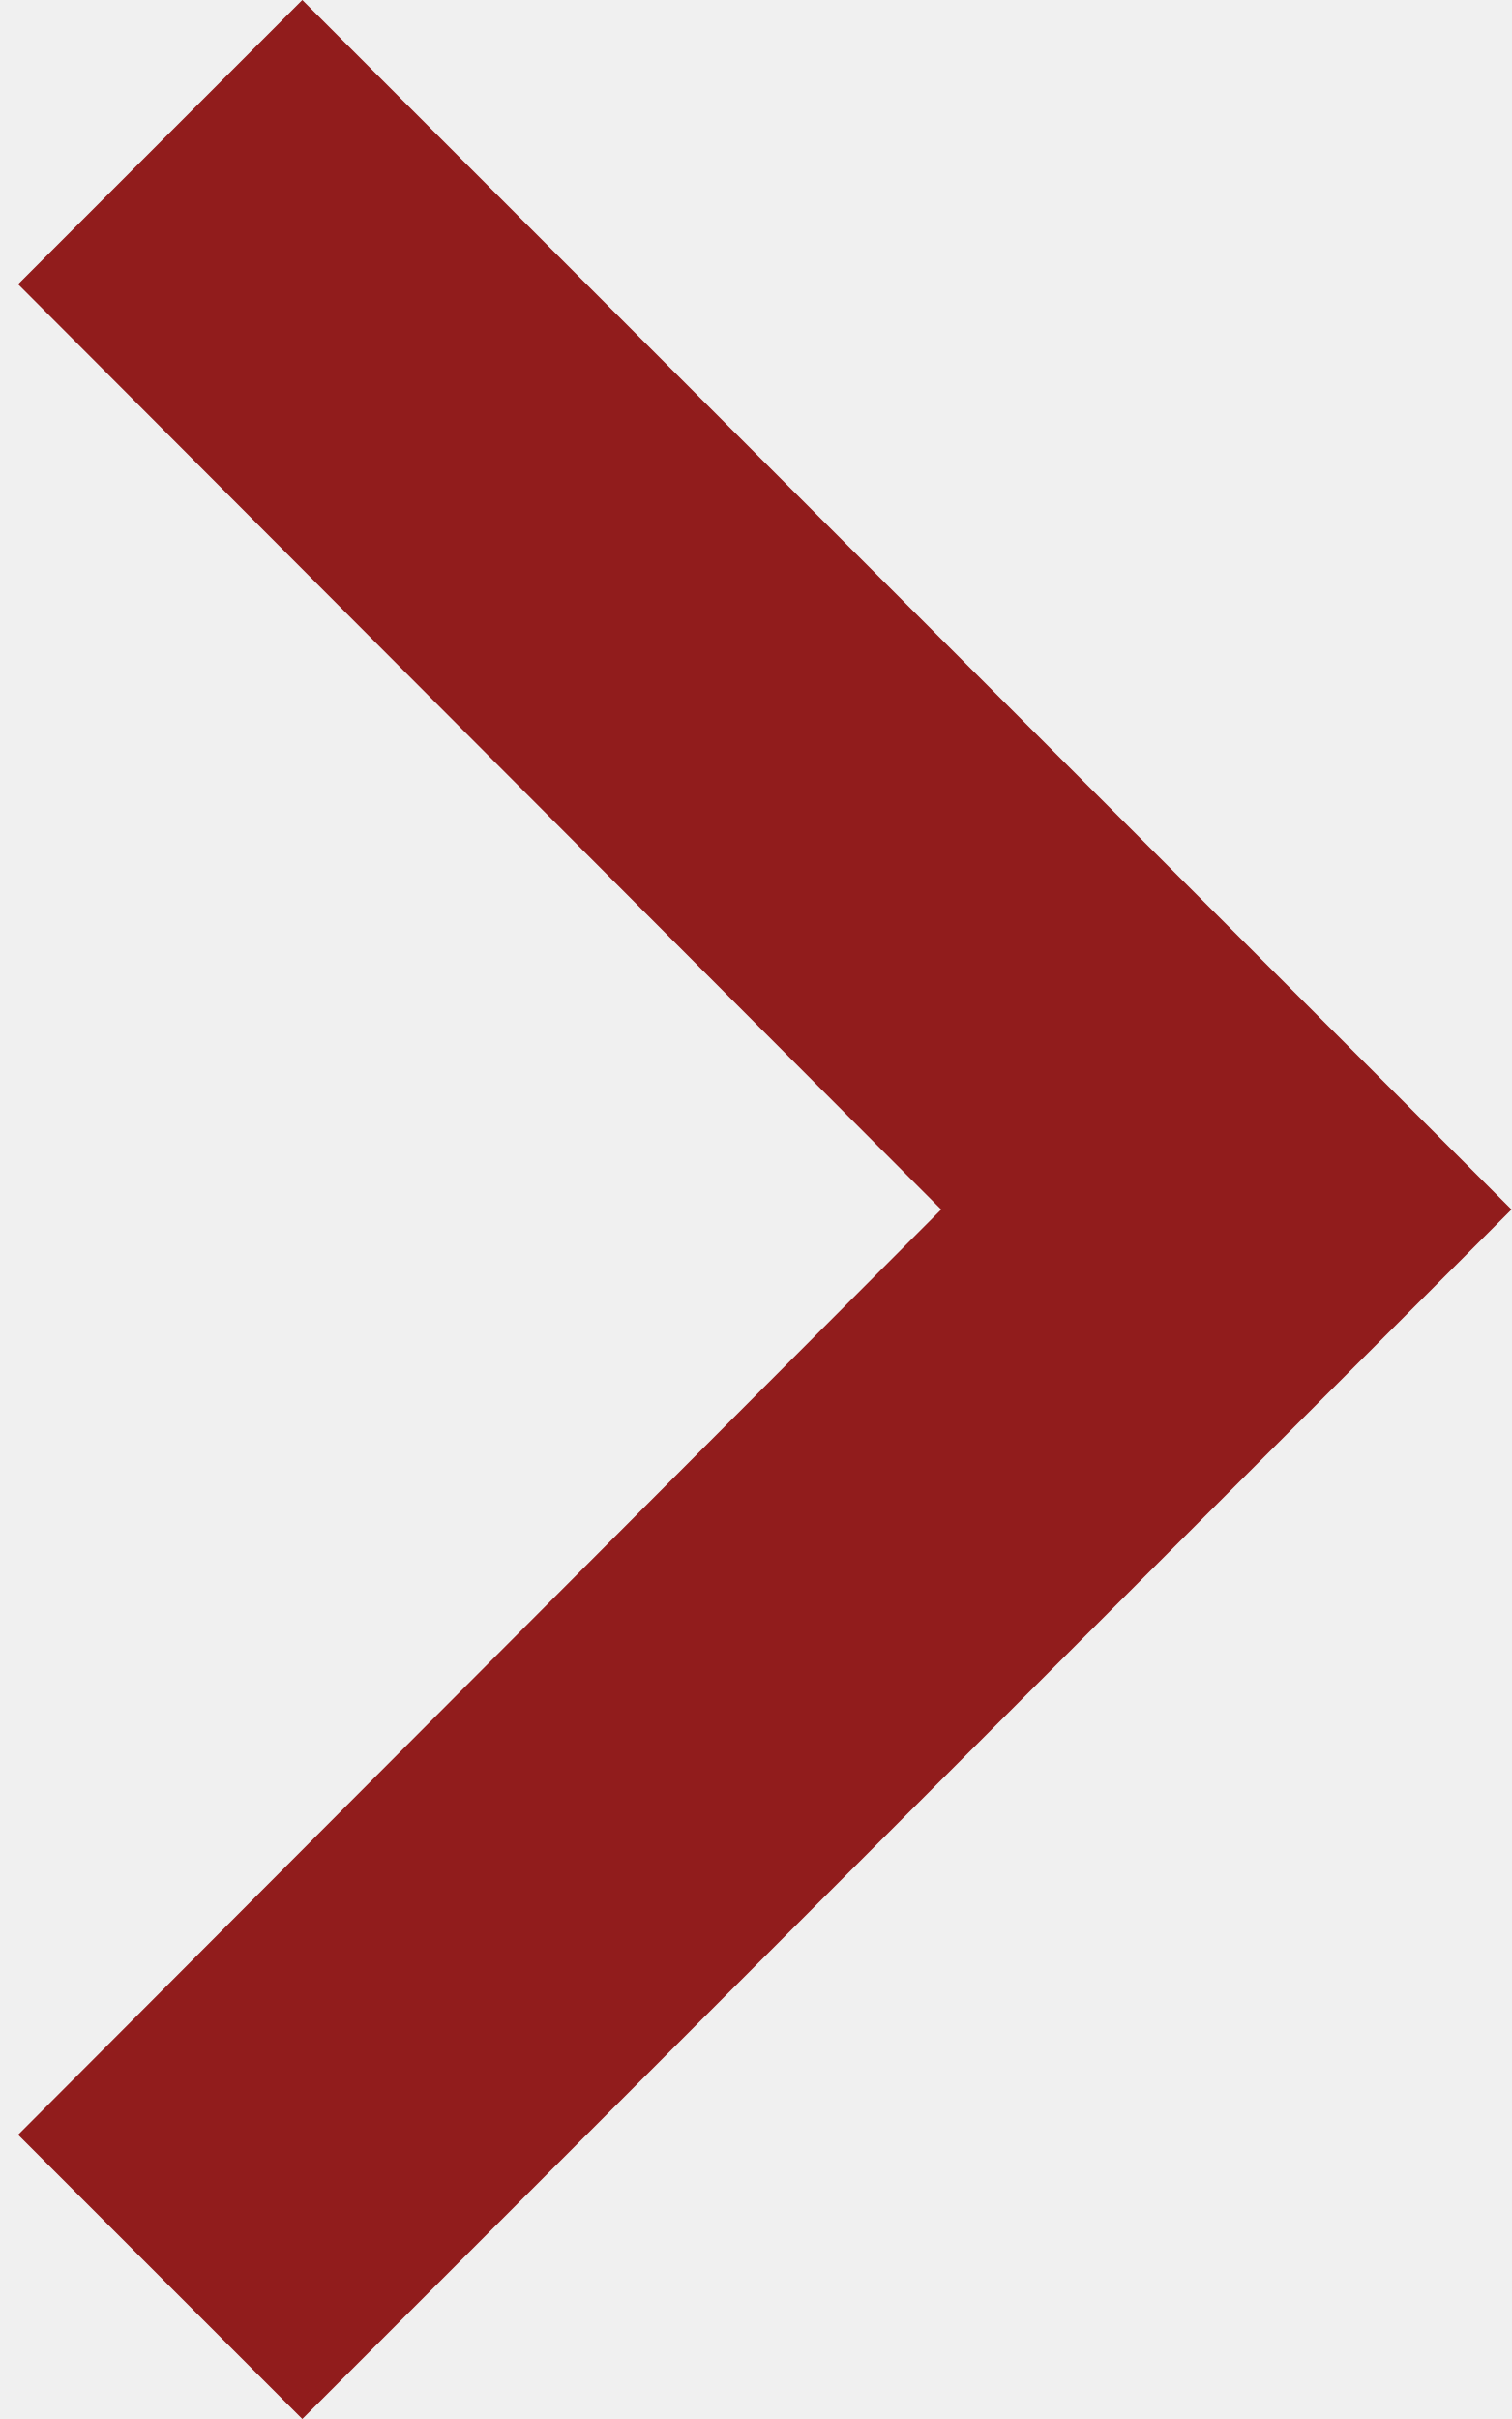
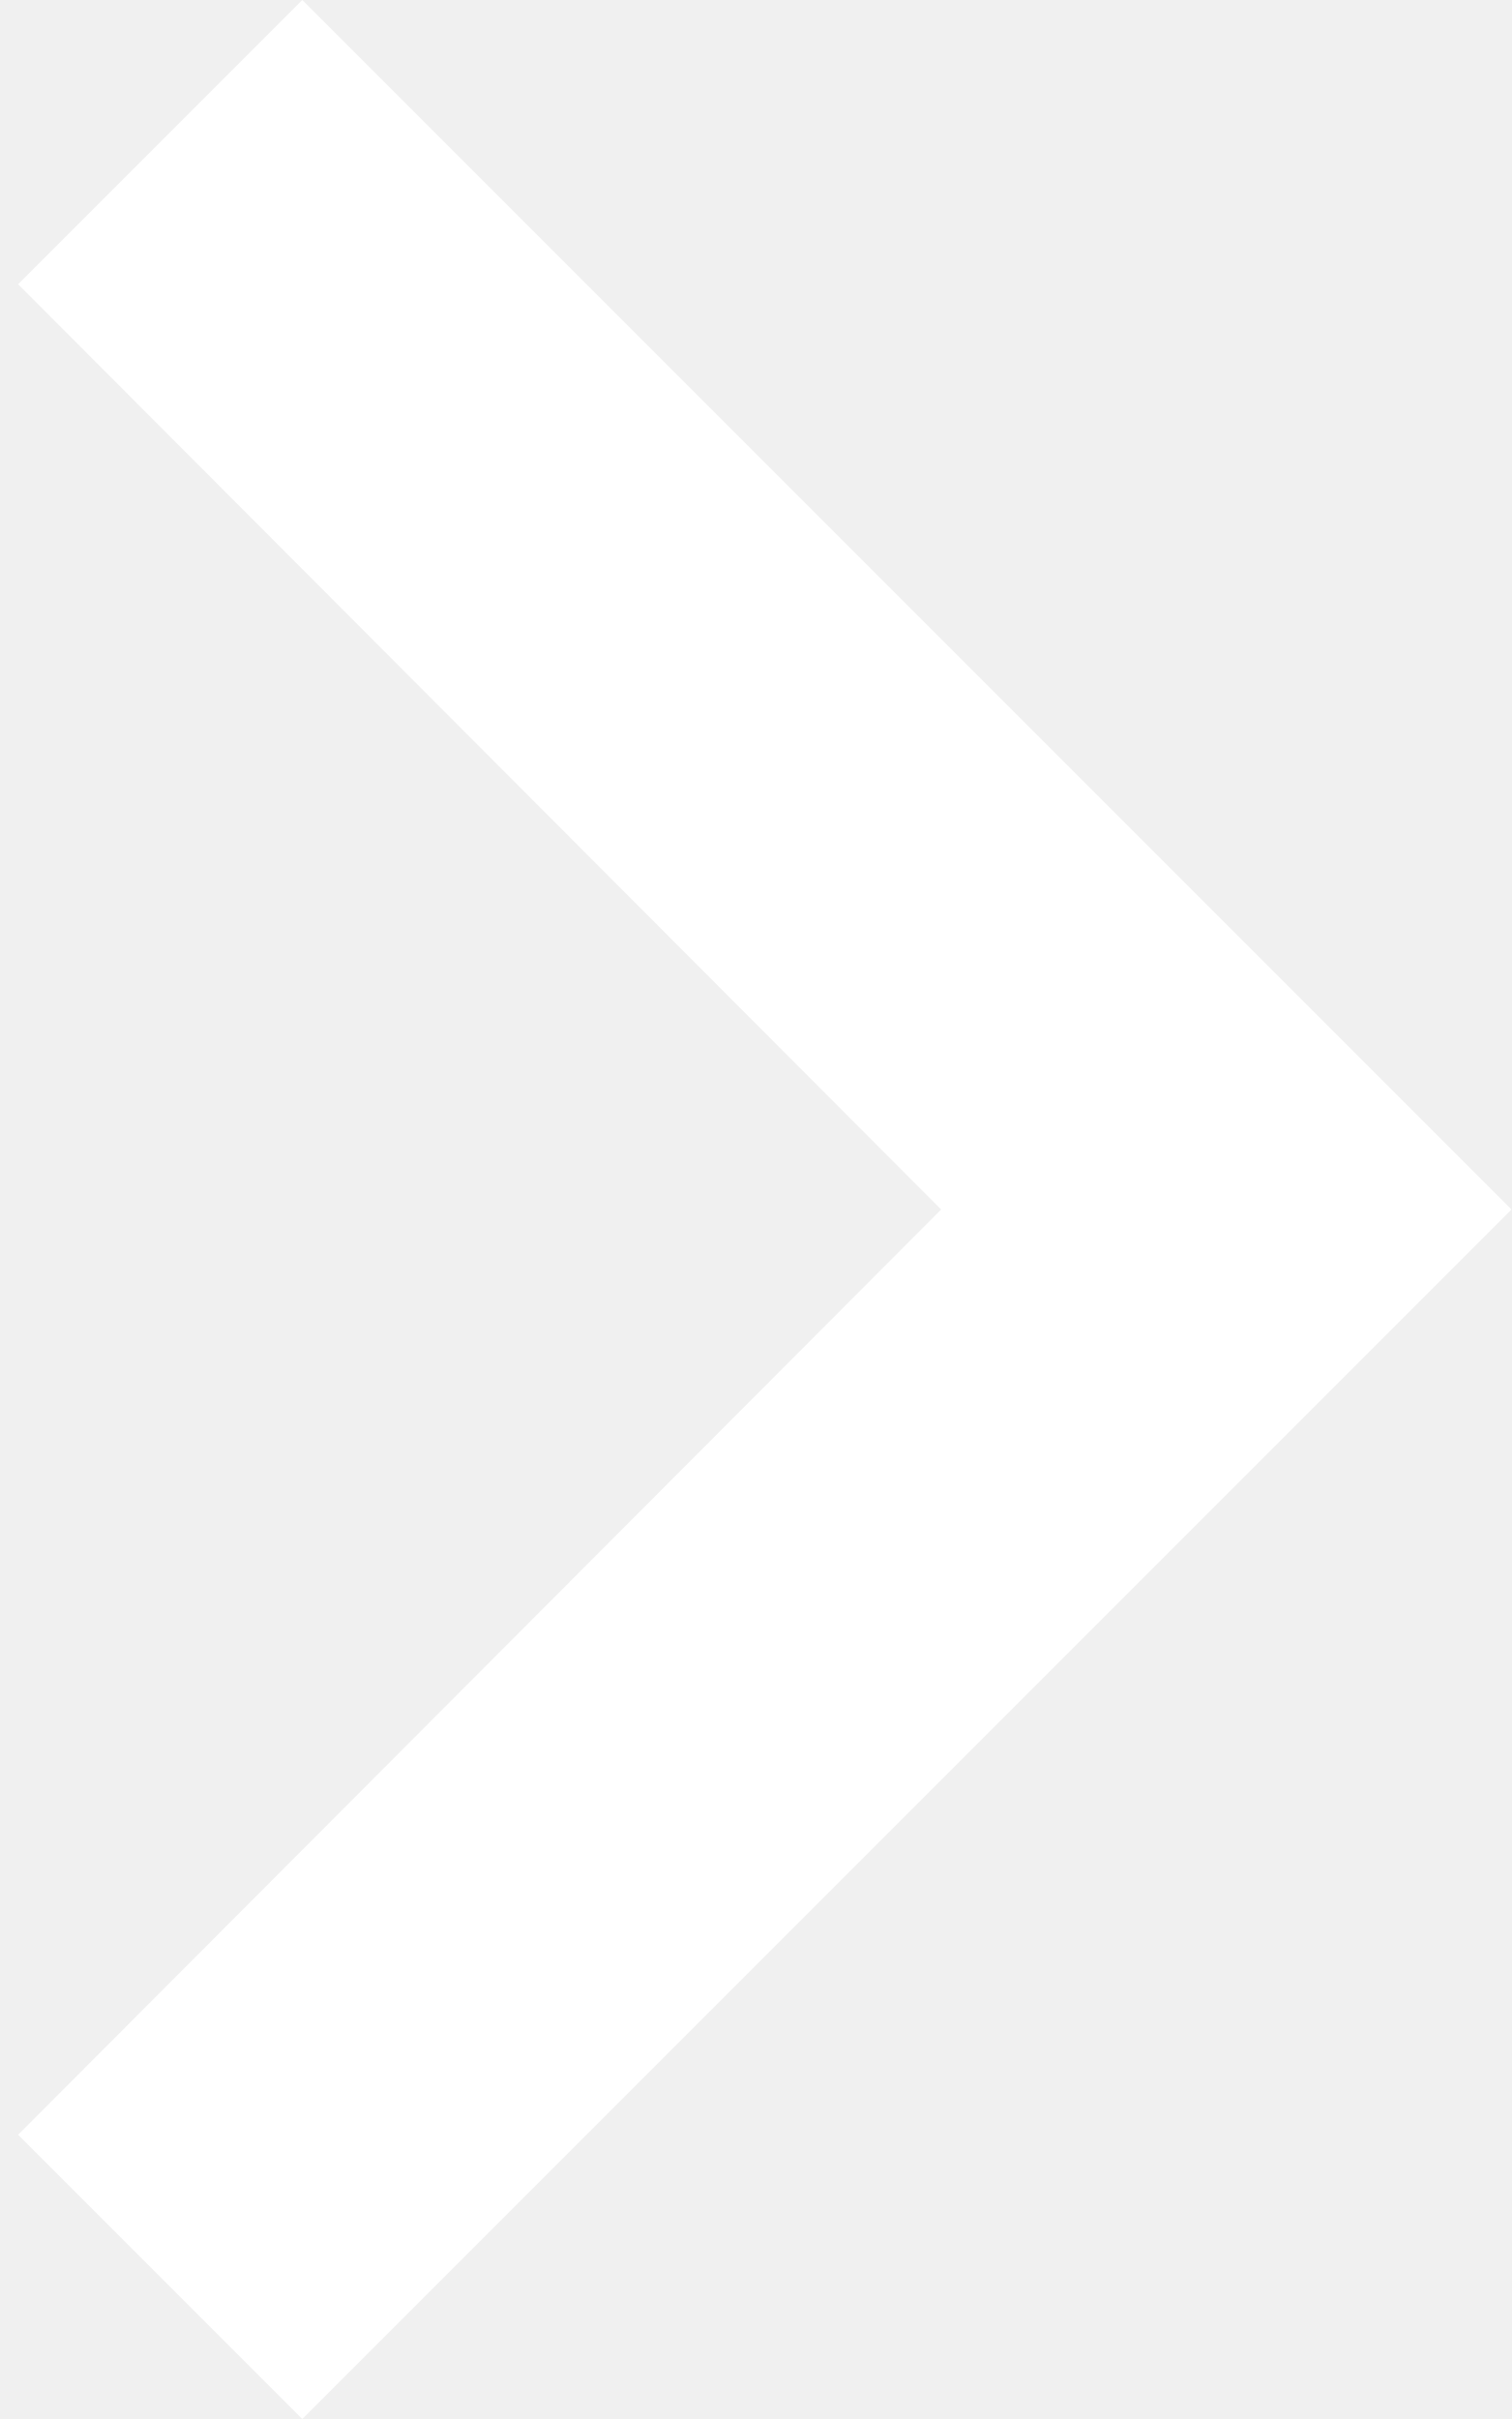
<svg xmlns="http://www.w3.org/2000/svg" width="30" height="48" viewBox="0 0 30 48" fill="none">
-   <path d="M0.36 5.64L18.68 24L0.36 42.36L6 48L30 24L6 3.88195e-06L0.36 5.64Z" fill="#911C1C" />
+   <path d="M0.36 5.64L18.68 24L0.36 42.36L6 48L30 24L6 3.88195e-06L0.36 5.64Z" fill="#ffffff" />
</svg>
